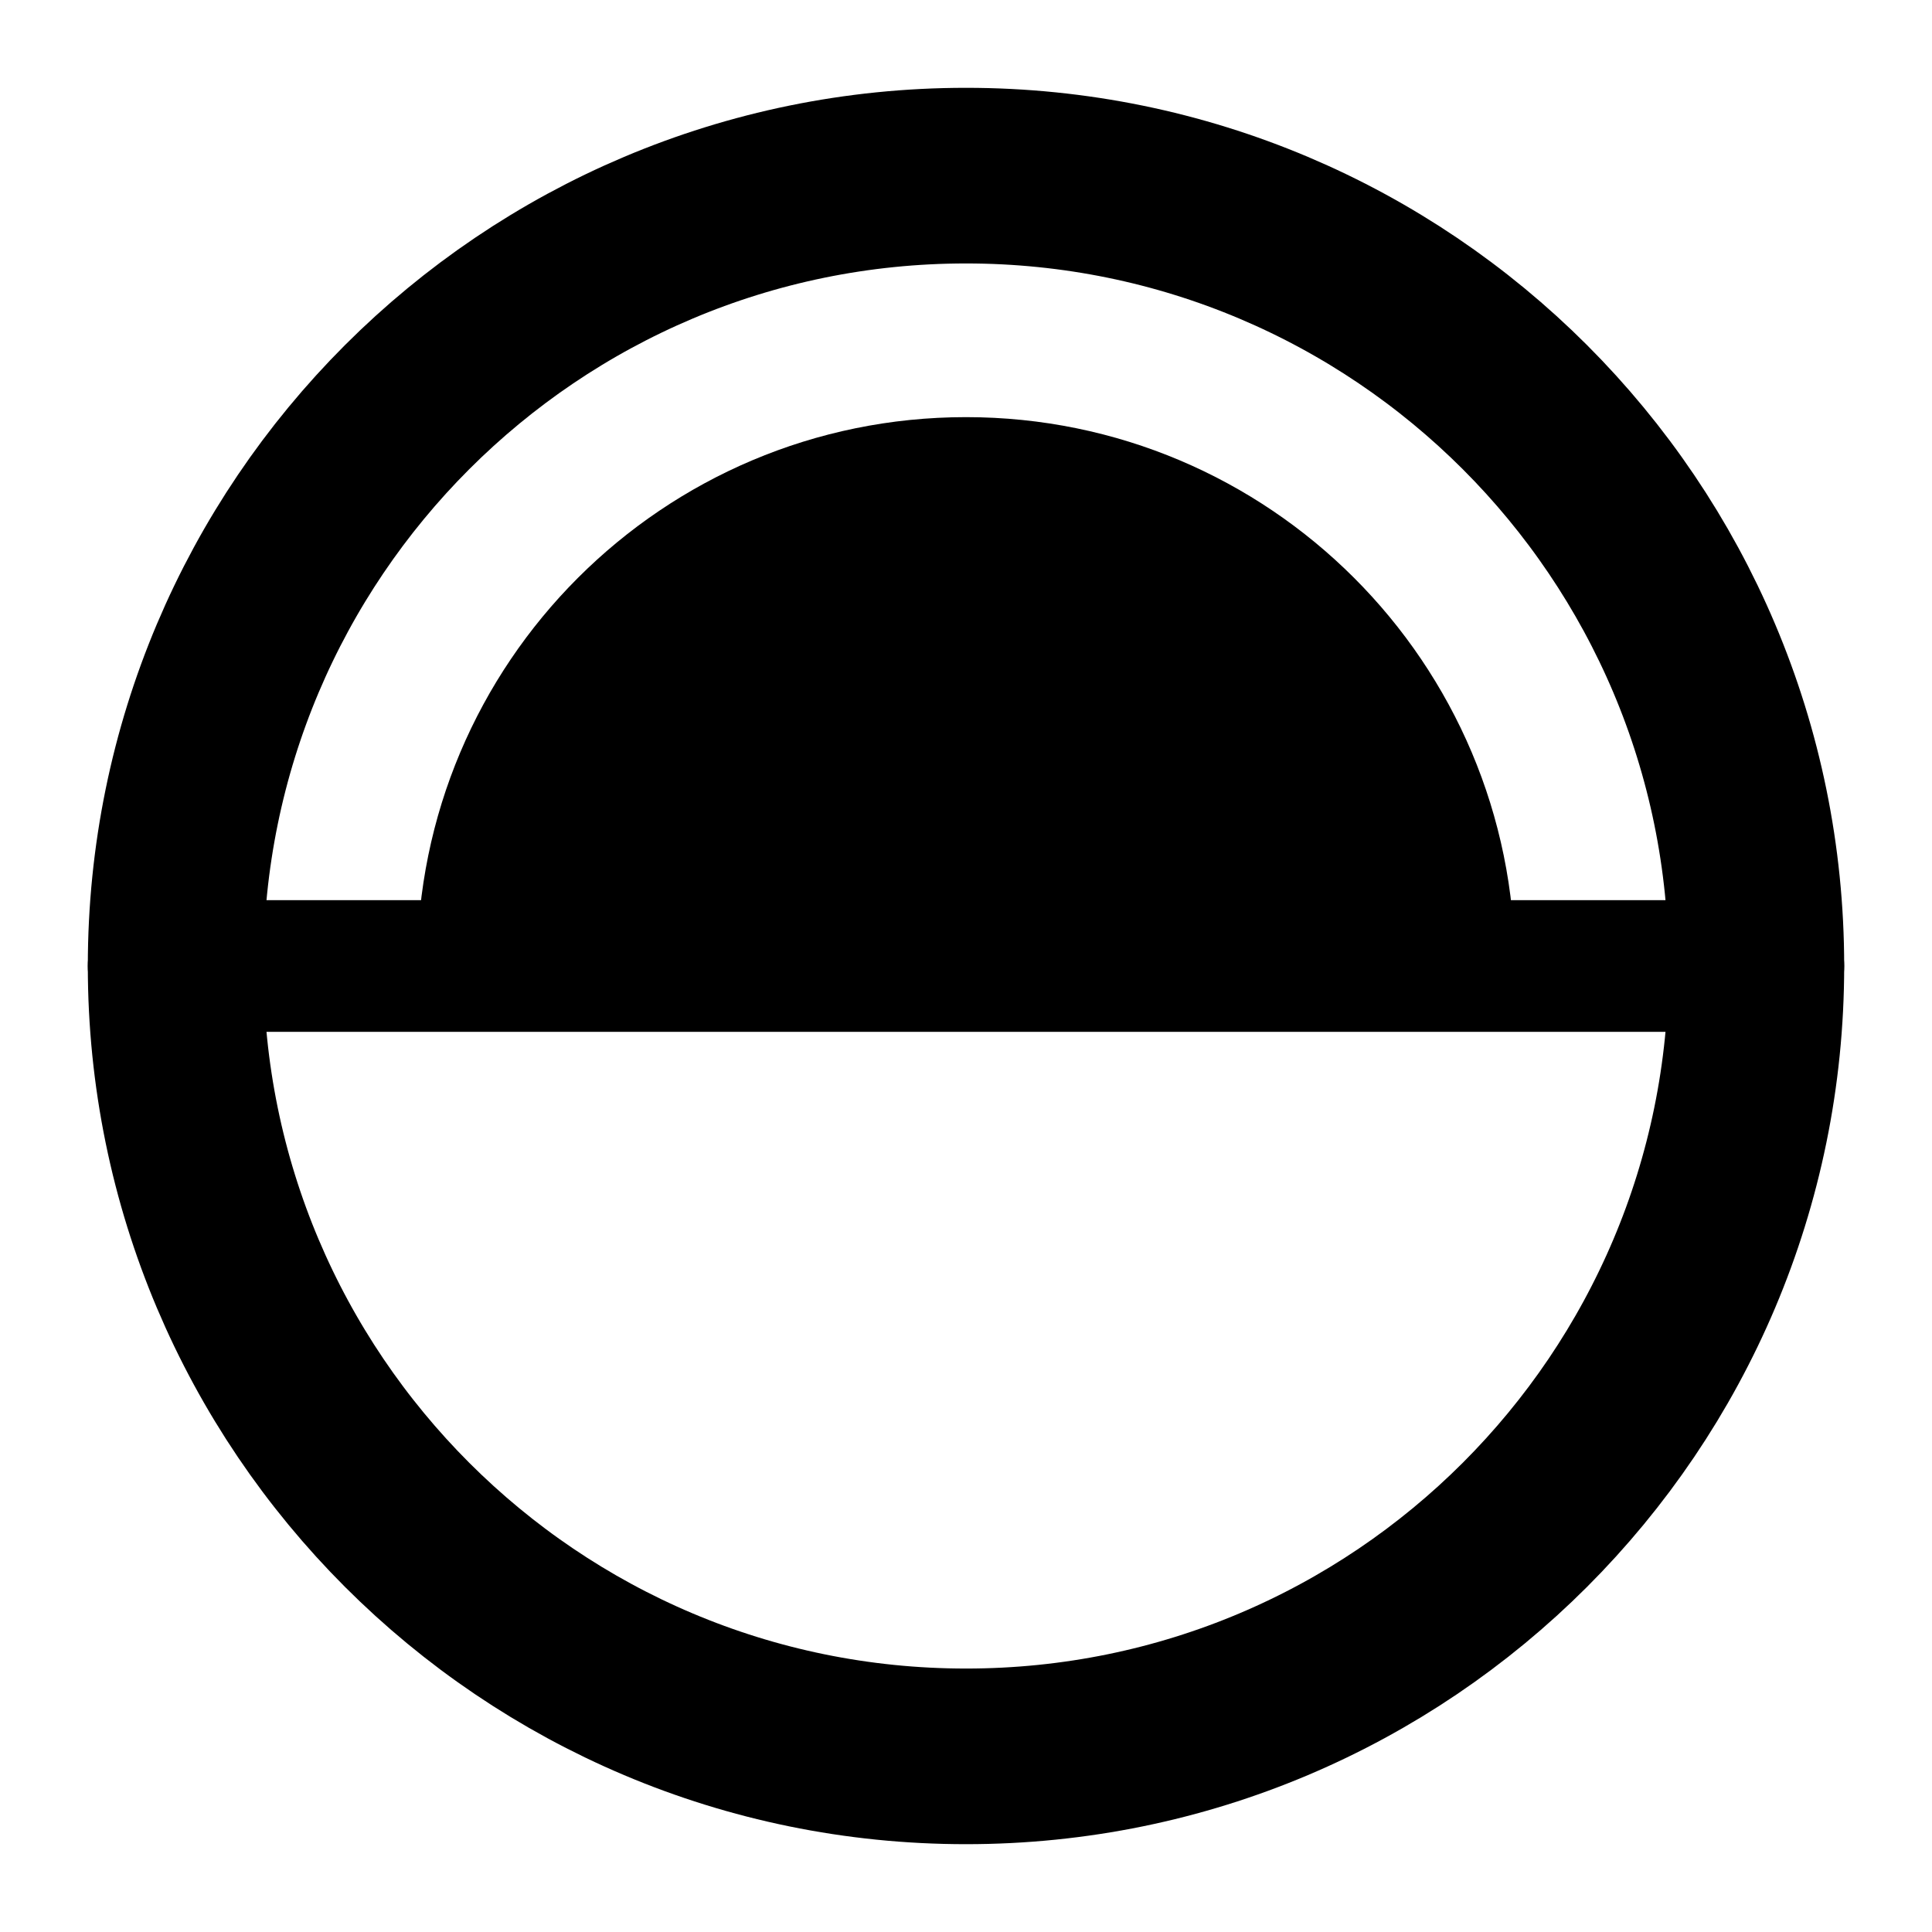
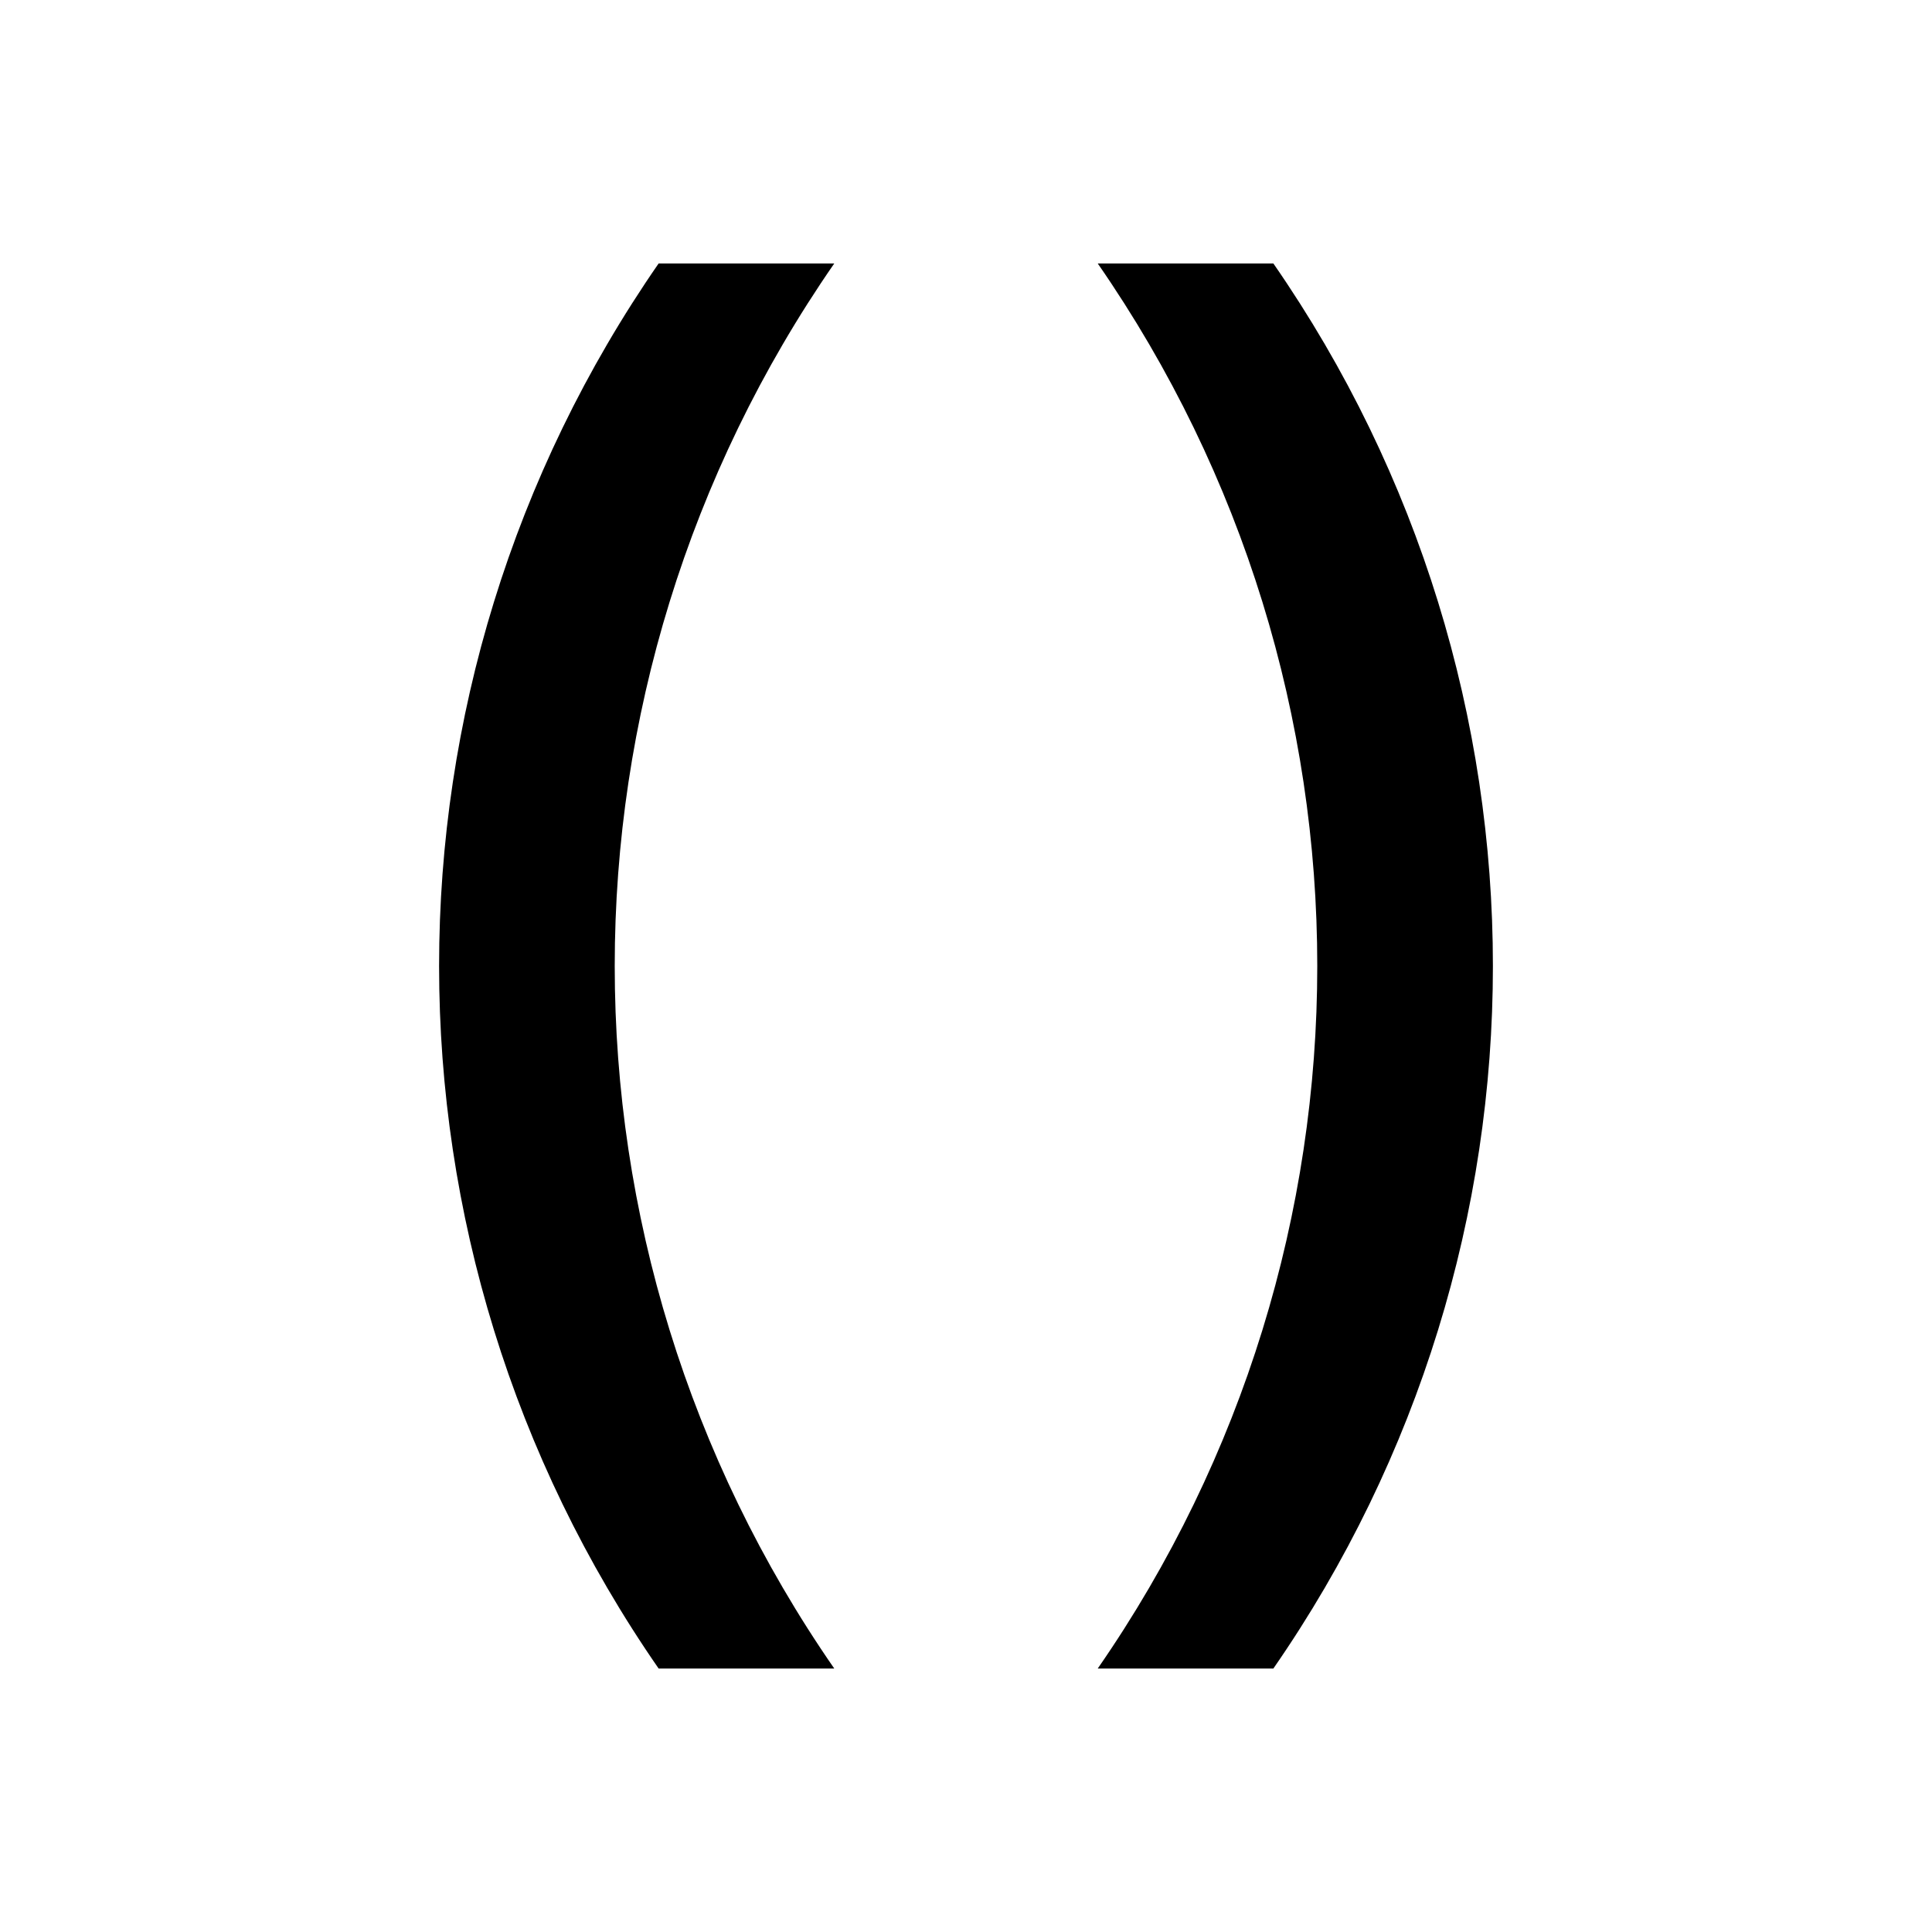
- <svg xmlns="http://www.w3.org/2000/svg" viewBox="0 0 44 44">
-   <circle cx="22" cy="22" r="18" fill="none" stroke="#000" stroke-width="4" />
-   <path d="M9.5 22a12.5 12.5 0 0 1 25 0z" fill="#000" />
-   <rect x="2" y="20.5" width="40" height="3" rx="1.5" fill="#000" />
+ <svg xmlns="http://www.w3.org/2000/svg" viewBox="0 0 22 22" width="22" height="22">
+   <g fill="#000">
+     <path d="M7.5 3A14.05 14.05 0 0 0 7.5 19L9.5 19A14.05 14.05 0 0 1 9.5 3Z" />
+     <path d="M14.5 3A14.05 14.05 0 0 1 14.5 19L12.5 19A14.05 14.05 0 0 0 12.5 3Z" />
+   </g>
</svg>
